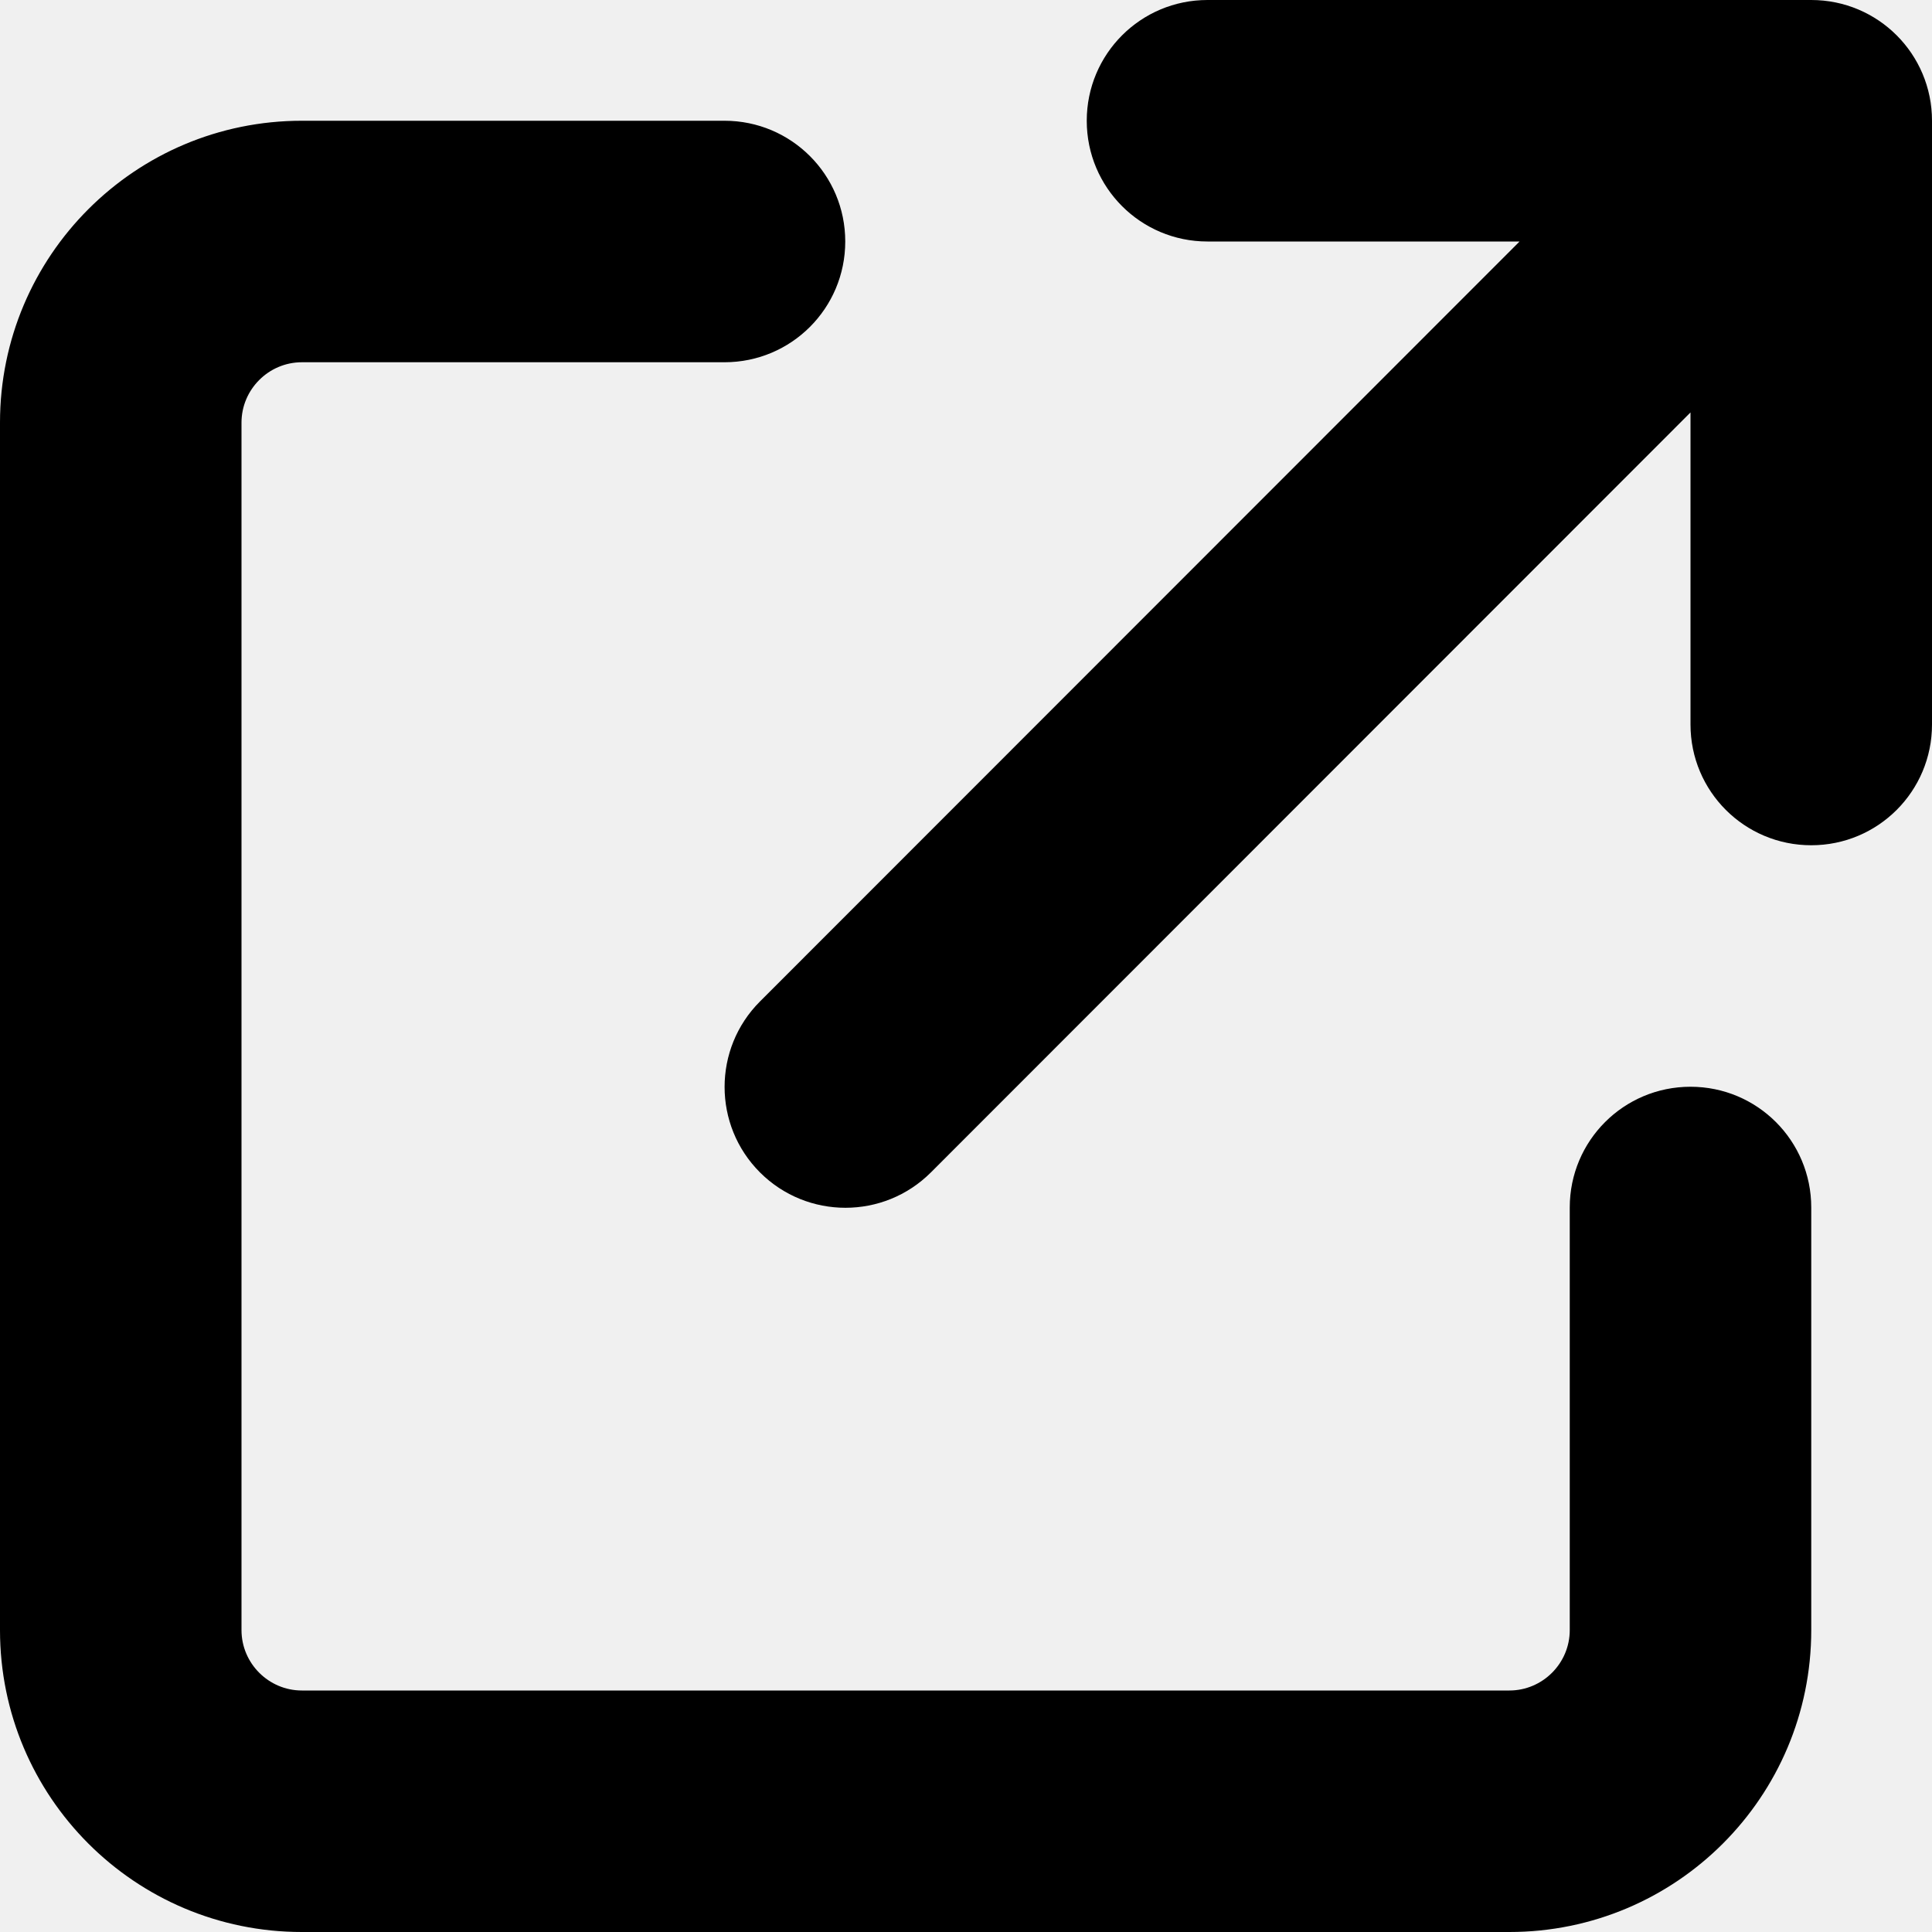
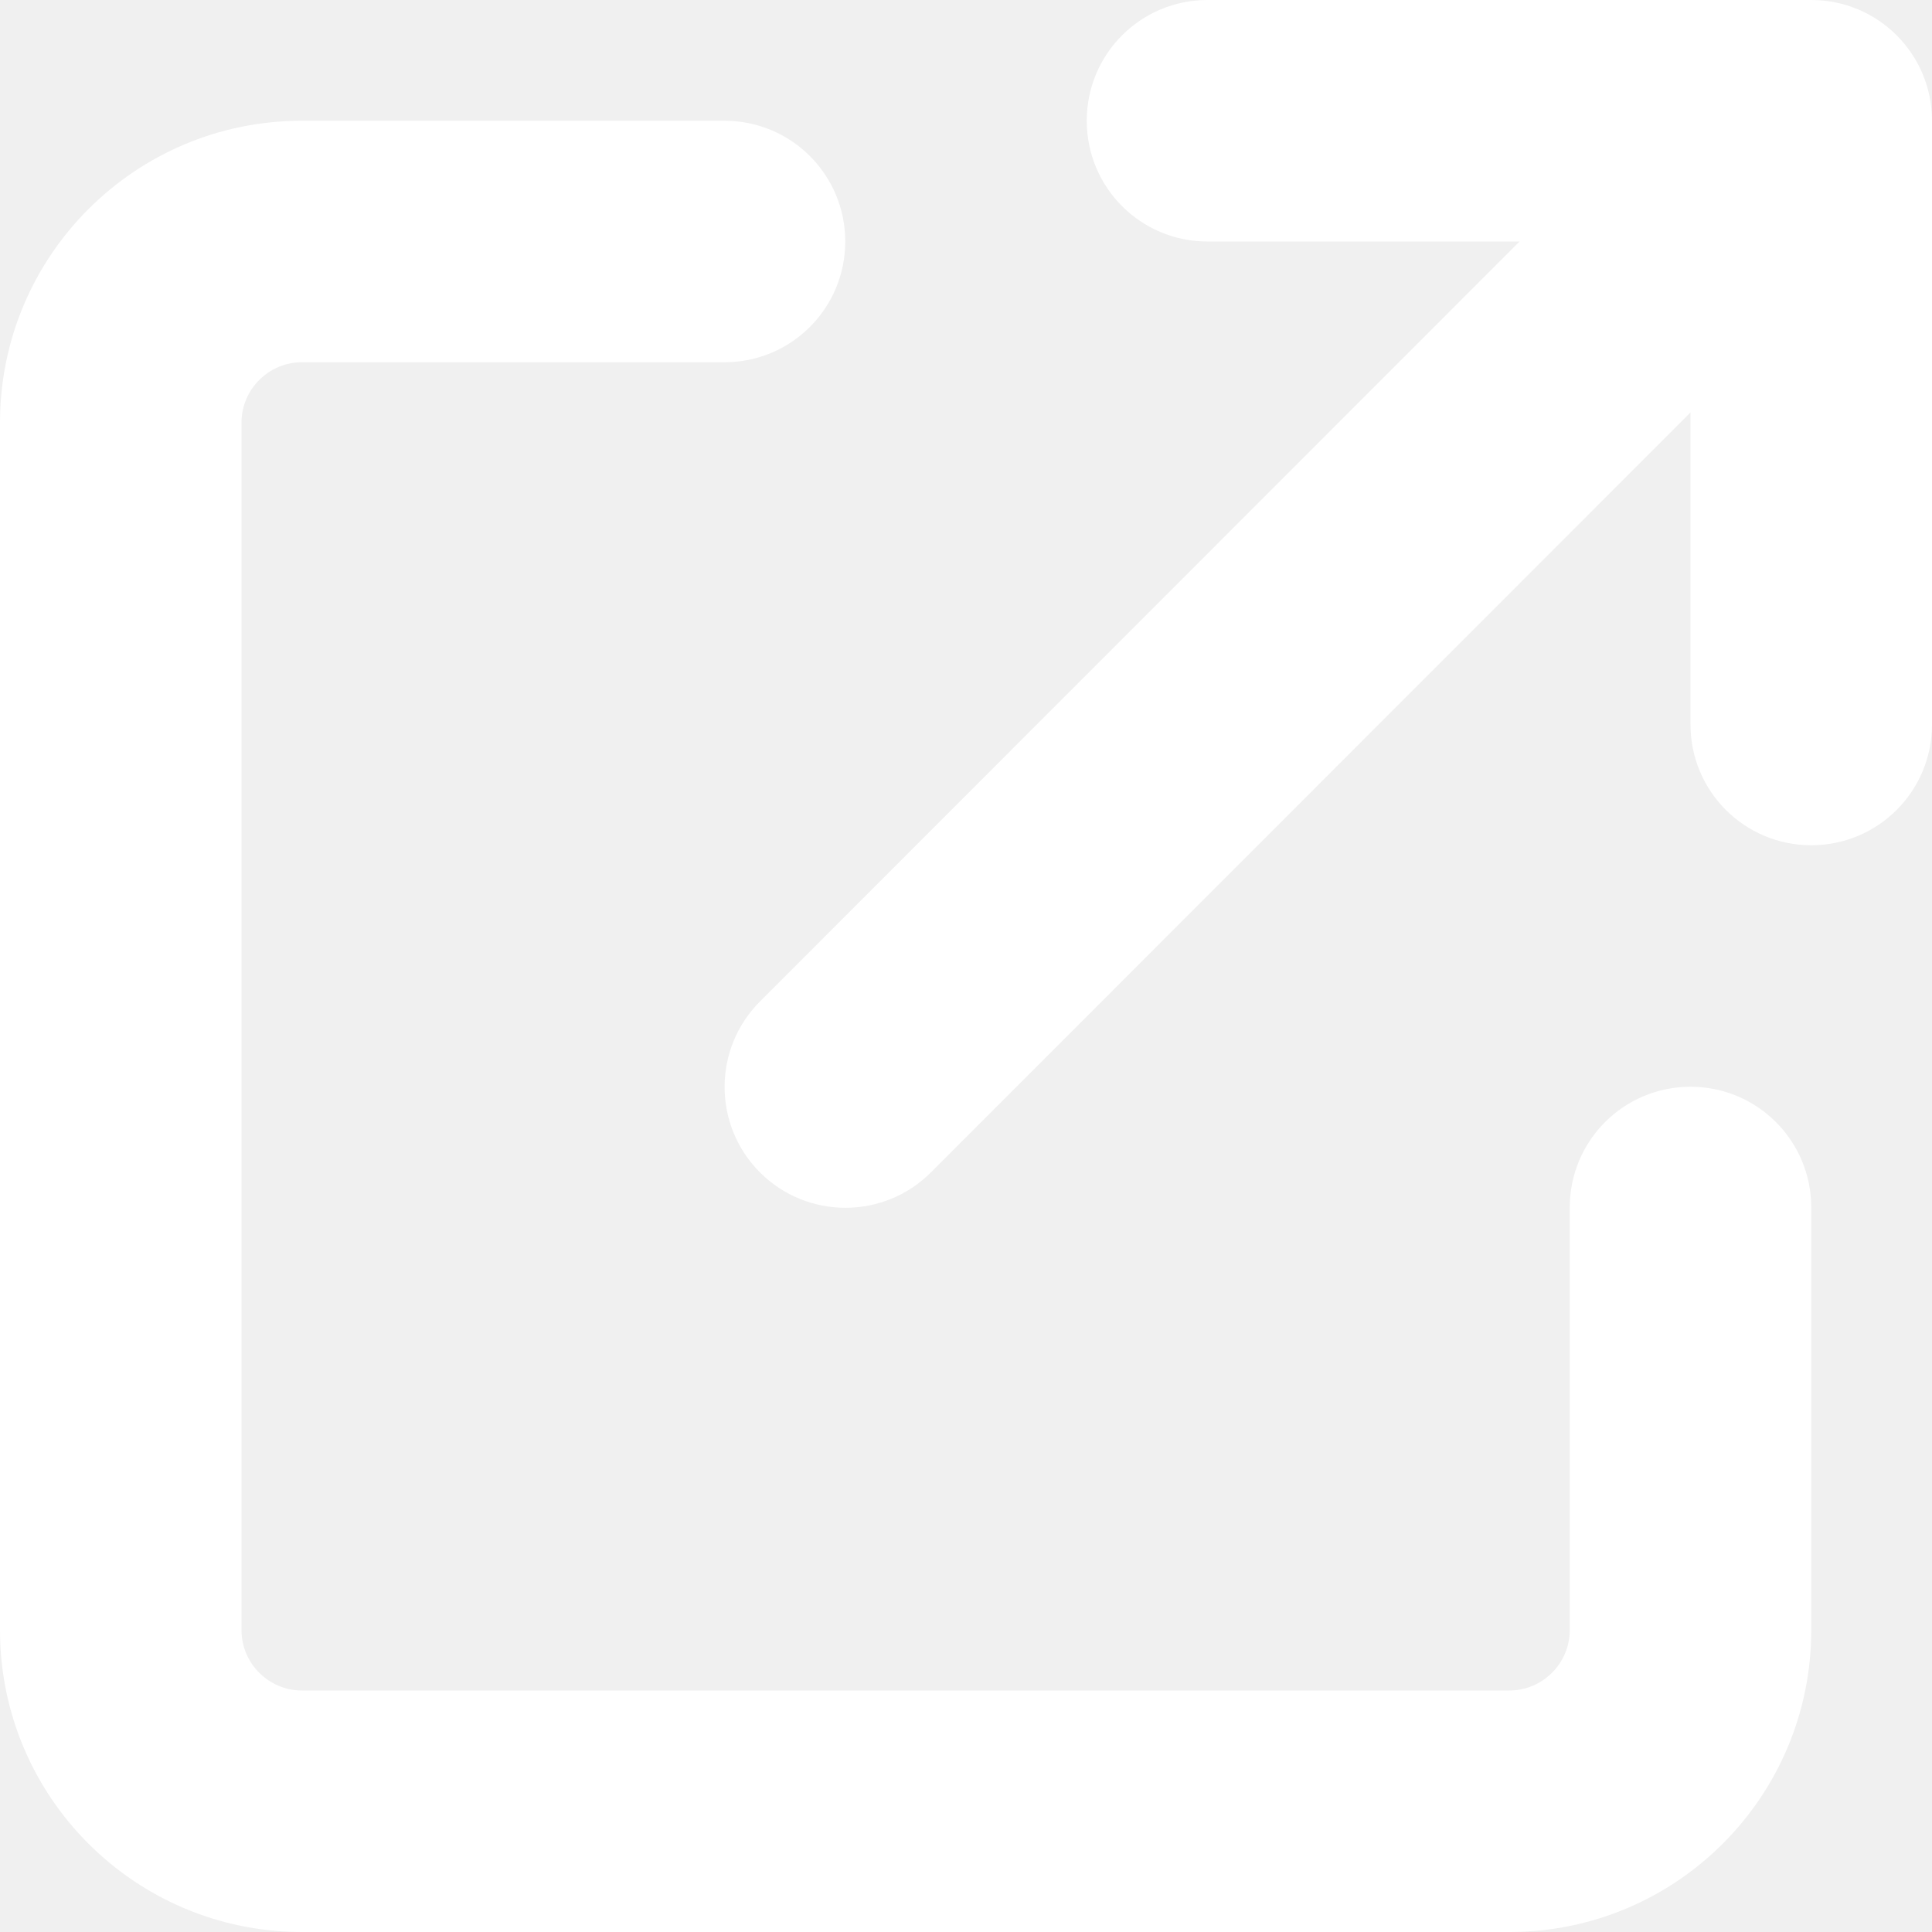
- <svg xmlns="http://www.w3.org/2000/svg" fill="black" viewBox="0 0 512 512">
+ <svg xmlns="http://www.w3.org/2000/svg" fill="white" viewBox="0 0 512 512">
  <path d="M320 0c-17.7 0-32 14.3-32 32s14.3 32 32 32h82.7L201.4 265.4c-12.5 12.5-12.5 32.8 0 45.3s32.8 12.5 45.3 0L448 109.3V192c0 17.7 14.3 32 32 32s32-14.3 32-32V32c0-17.7-14.3-32-32-32H320zM80 32C35.8 32 0 67.8 0 112V432c0 44.2 35.8 80 80 80H400c44.2 0 80-35.8 80-80V320c0-17.7-14.3-32-32-32s-32 14.3-32 32V432c0 8.8-7.2 16-16 16H80c-8.8 0-16-7.2-16-16V112c0-8.8 7.2-16 16-16H192c17.7 0 32-14.3 32-32s-14.3-32-32-32H80z" />
</svg>
